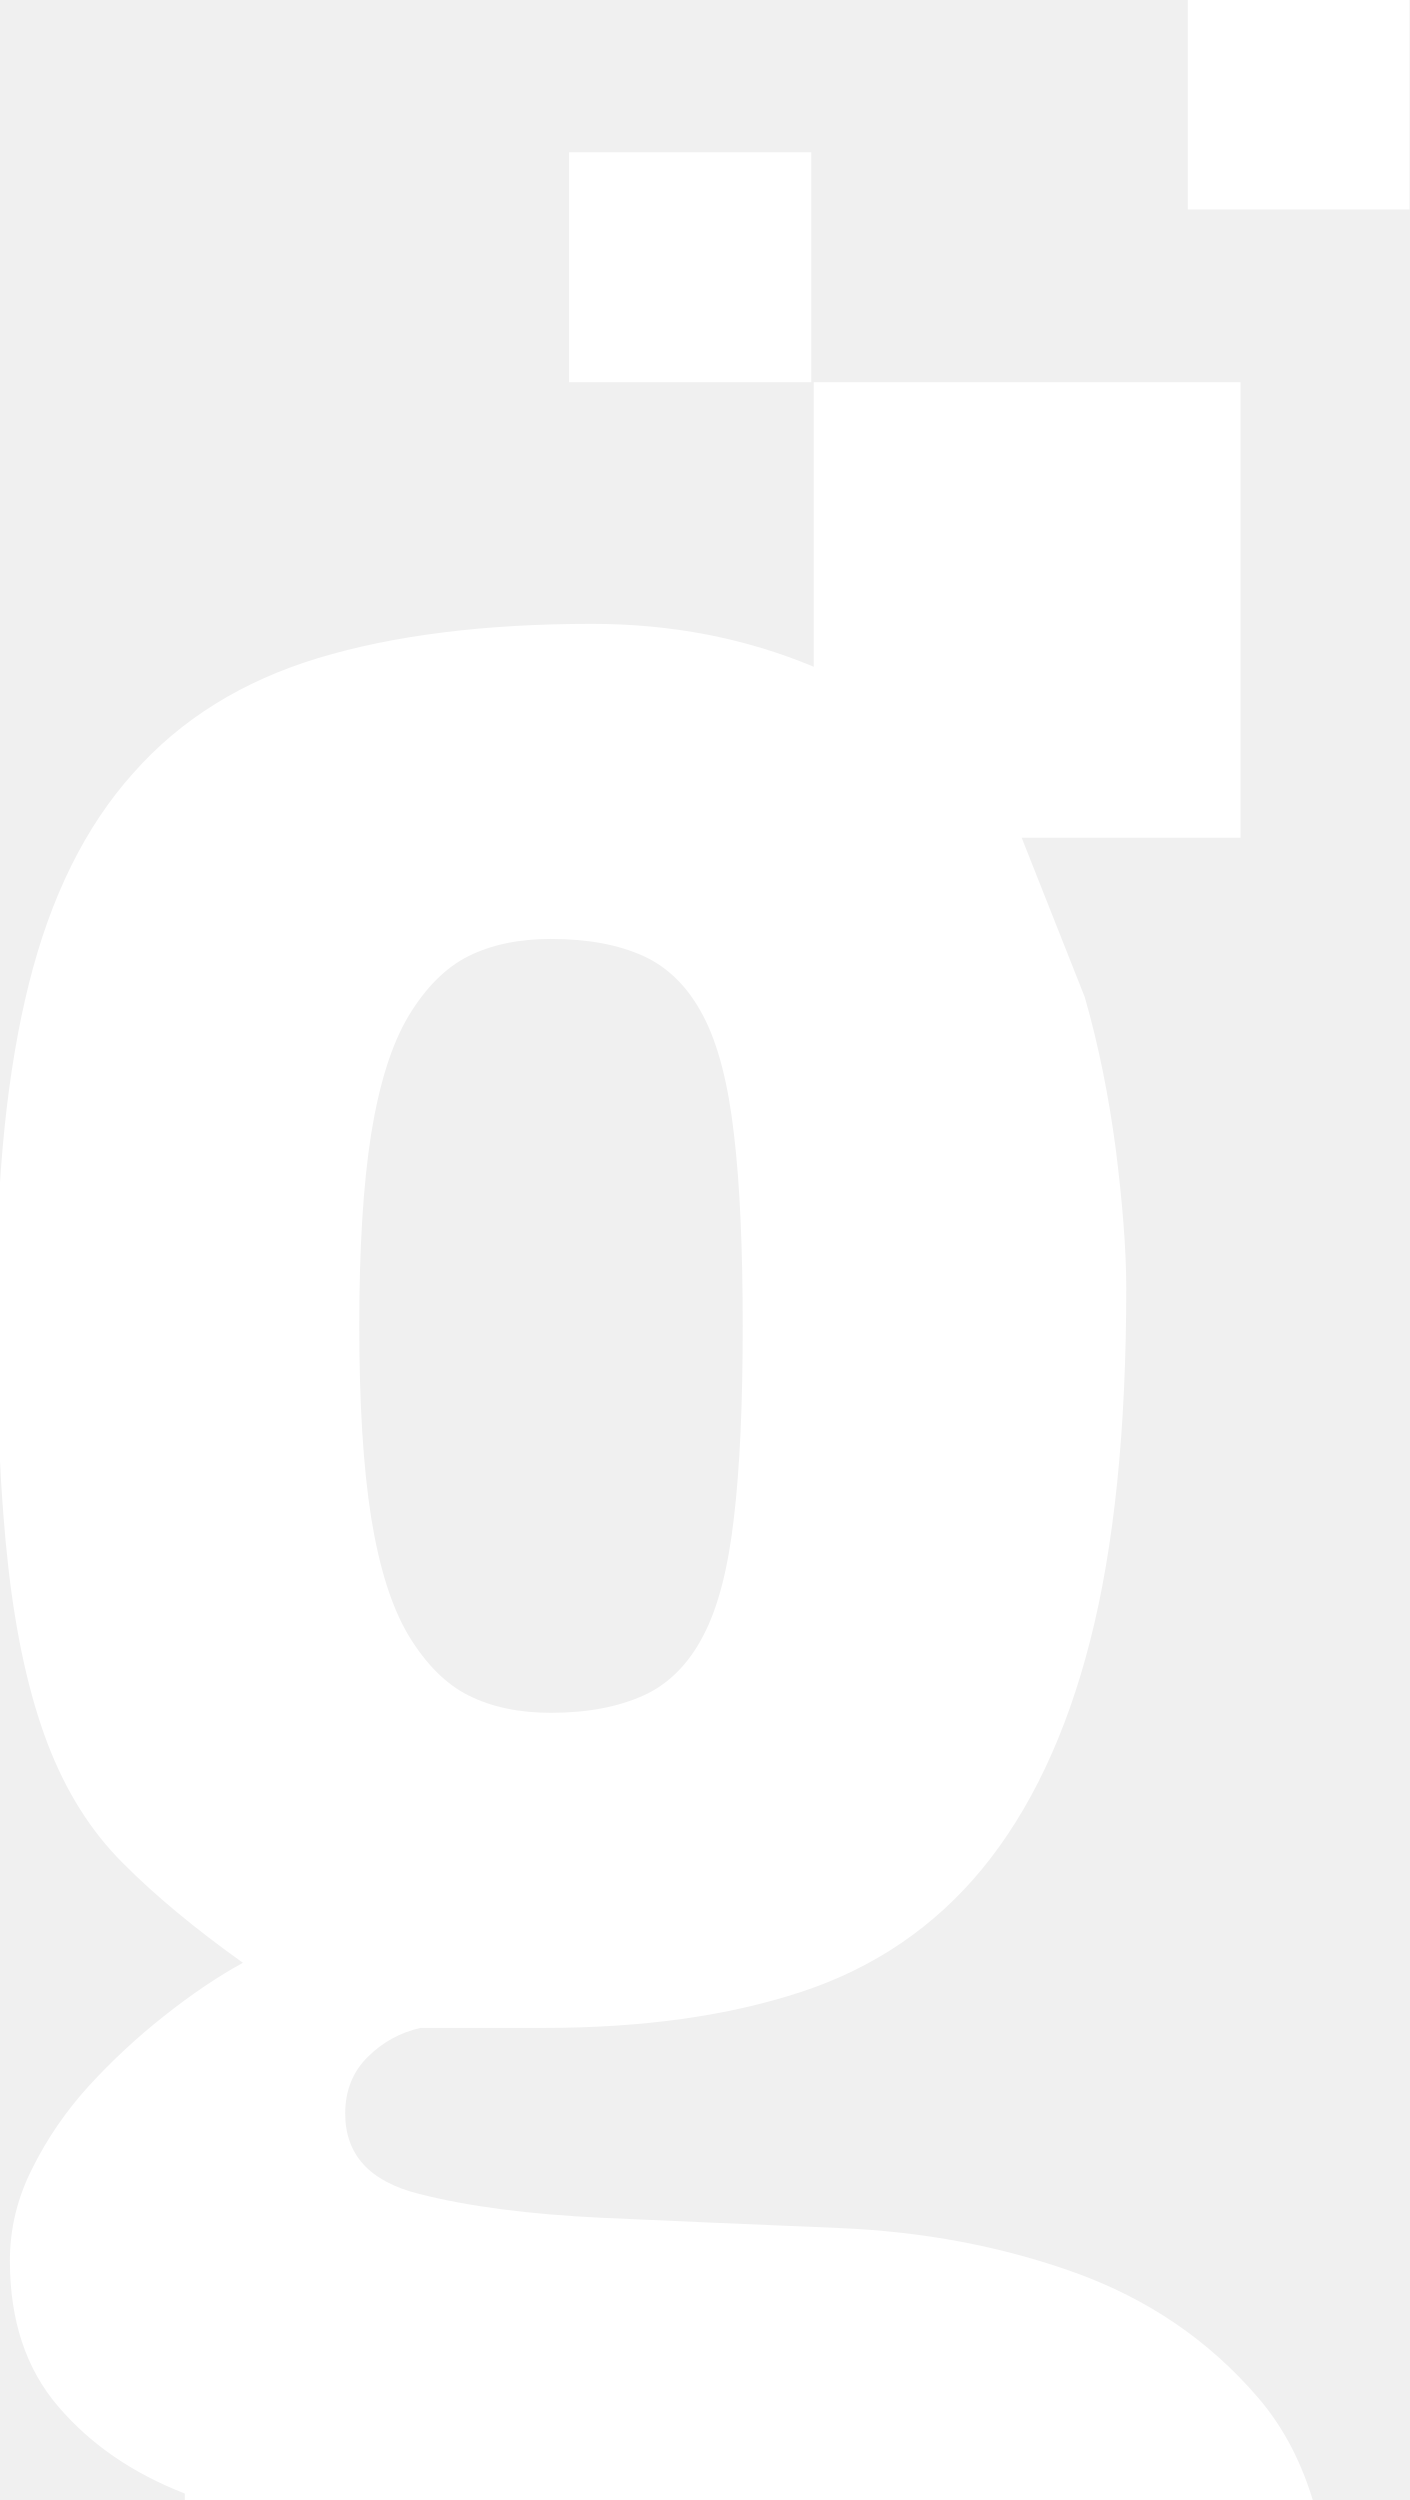
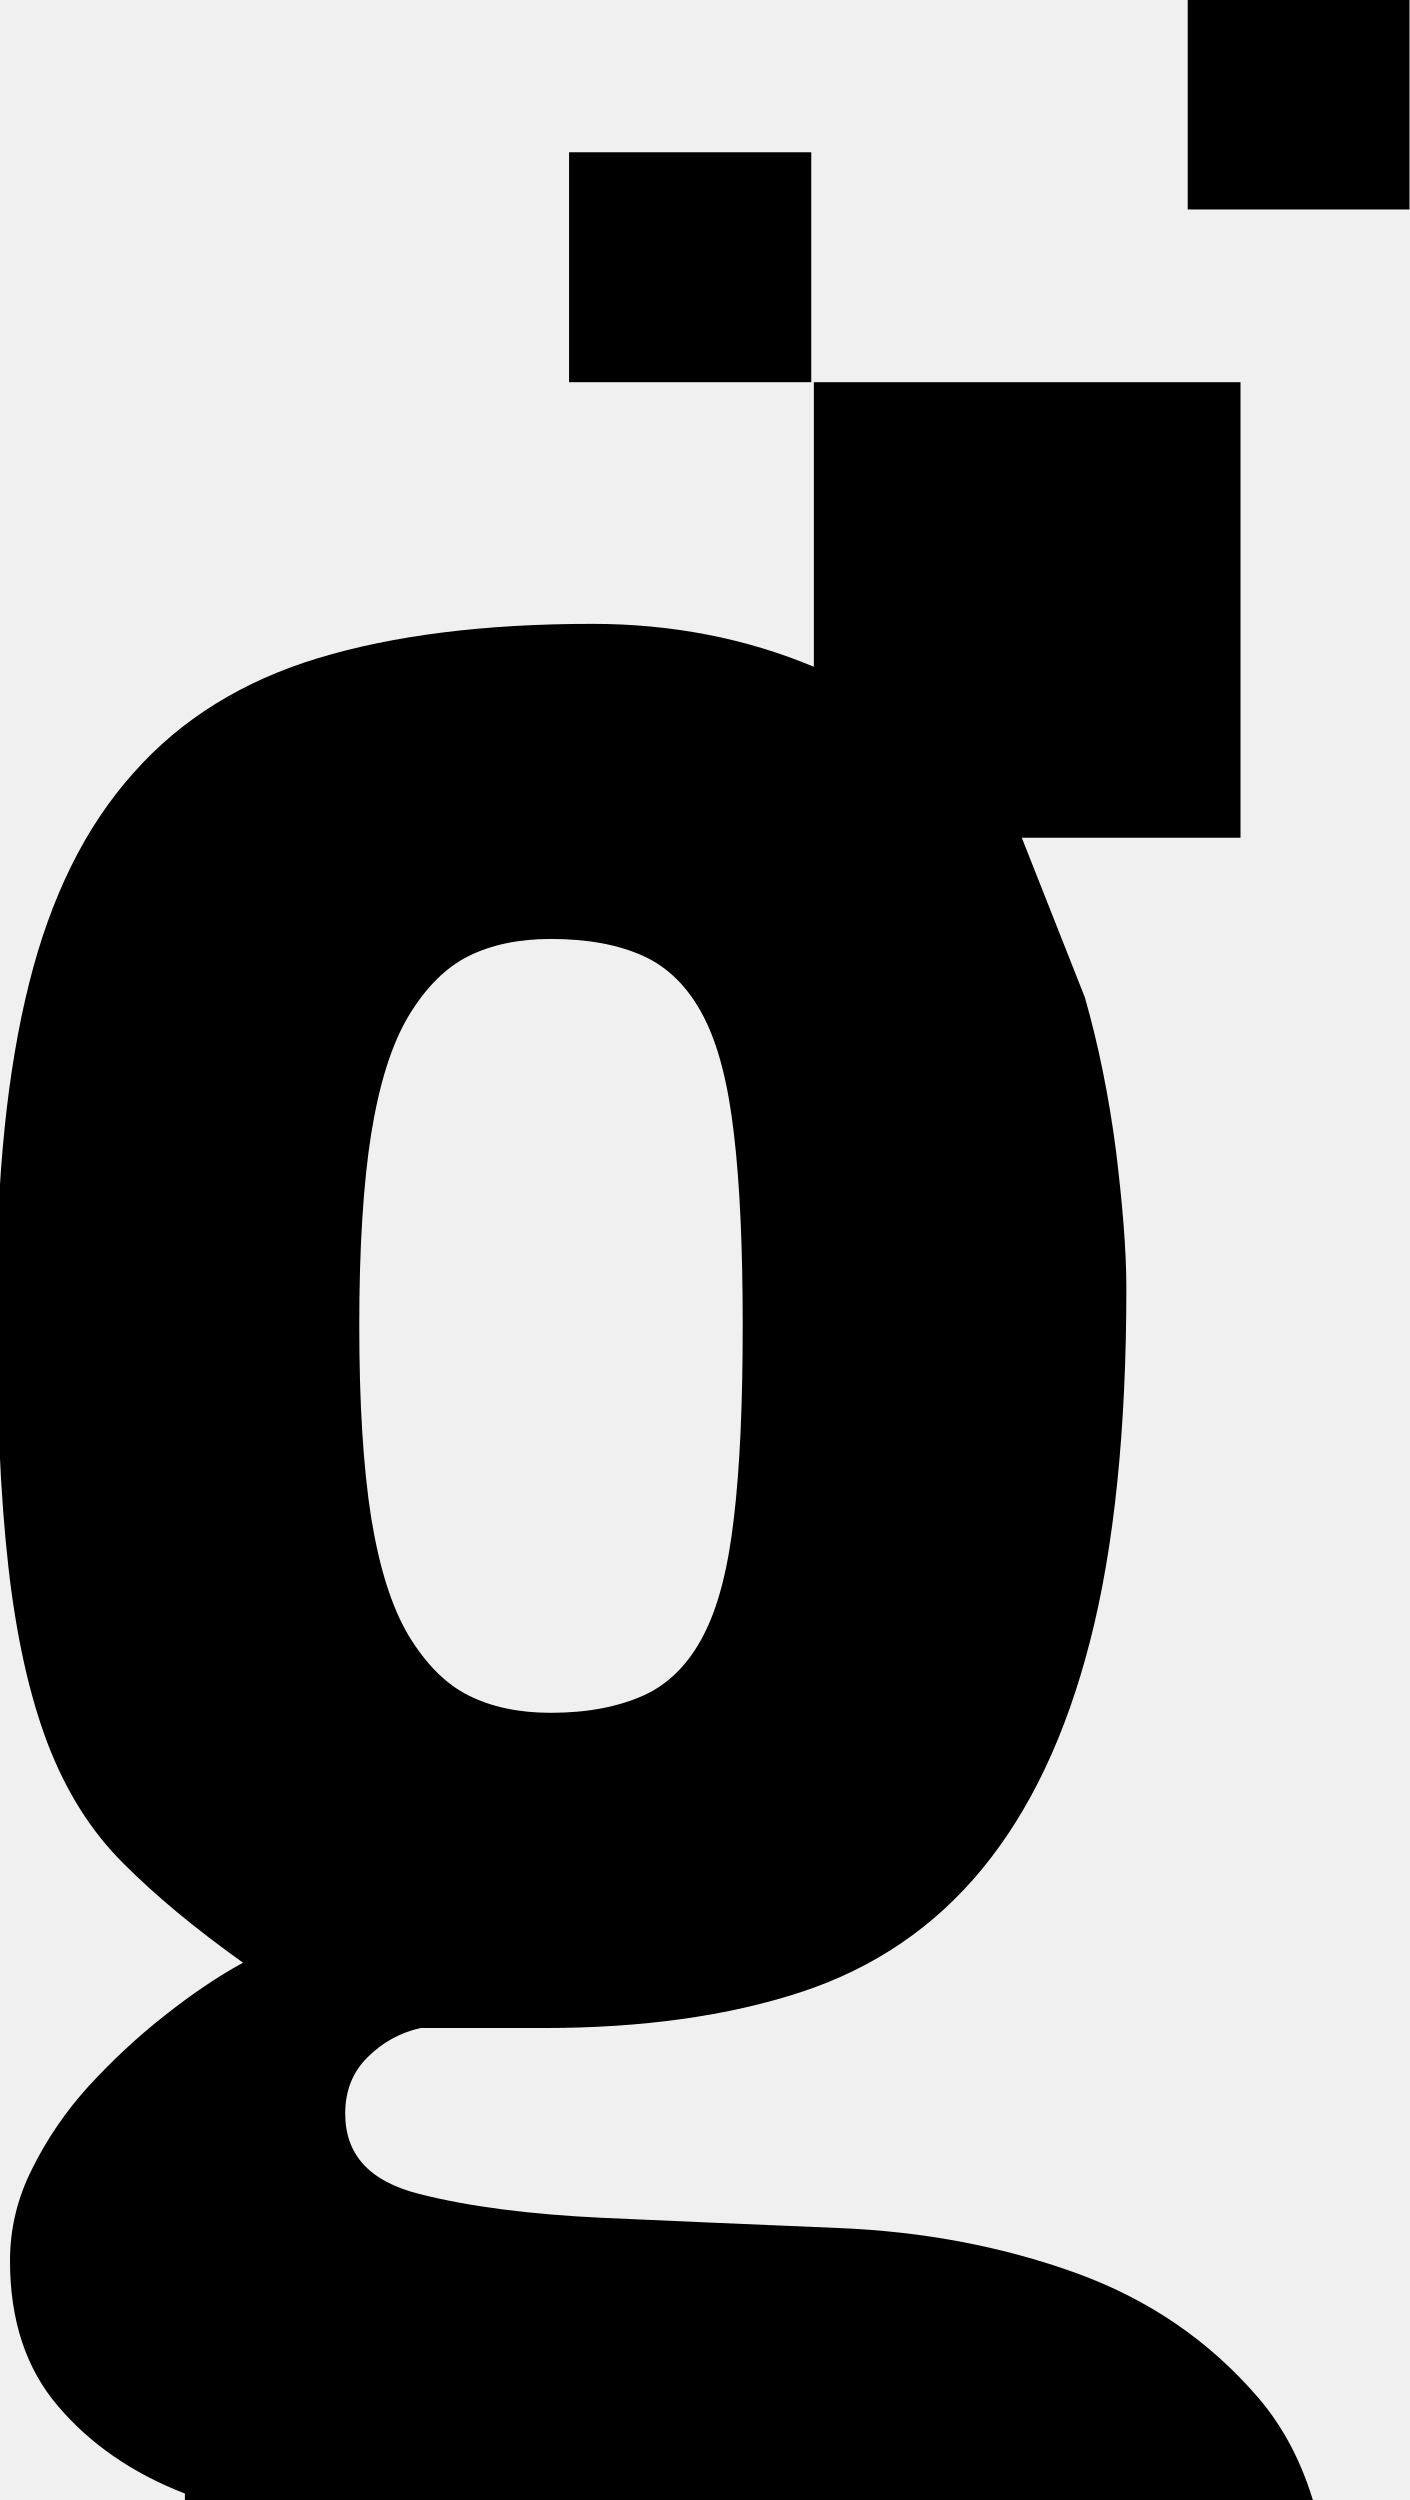
<svg xmlns="http://www.w3.org/2000/svg" version="1.1" id="Layer_1" x="0px" y="0px" width="13.531px" height="24px" viewBox="0 0 13.531 24" enable-background="new 0 0 13.531 24" xml:space="preserve">
  <g id="Layer_2">
</g>
  <g id="Layer_1_1_">
-     <path fill="#FFFFFF" d="M5.288,16.443c0.353,0,0.646-0.057,0.889-0.166c0.239-0.108,0.433-0.301,0.574-0.574   c0.144-0.273,0.24-0.652,0.295-1.135c0.057-0.481,0.084-1.096,0.084-1.84c0-0.746-0.027-1.358-0.084-1.84   c-0.055-0.482-0.151-0.86-0.295-1.135C6.608,9.479,6.416,9.287,6.177,9.178C5.935,9.068,5.64,9.014,5.288,9.014   c-0.307,0-0.568,0.055-0.789,0.164C4.28,9.287,4.088,9.479,3.923,9.752c-0.164,0.274-0.282,0.653-0.36,1.135   c-0.076,0.482-0.114,1.095-0.114,1.839c0,0.746,0.038,1.359,0.114,1.842c0.078,0.481,0.196,0.859,0.36,1.134   c0.165,0.272,0.357,0.466,0.576,0.575C4.719,16.387,4.981,16.443,5.288,16.443z M7.812,3.669h4.097v4.373H9.808l0.606,1.531   c0.132,0.46,0.23,0.948,0.298,1.463c0.064,0.514,0.1,0.958,0.1,1.331c0,1.359-0.117,2.488-0.347,3.386   c-0.229,0.897-0.575,1.626-1.035,2.187c-0.459,0.558-1.04,0.953-1.741,1.183c-0.702,0.231-1.524,0.345-2.467,0.345H4.037   c-0.196,0.044-0.365,0.137-0.508,0.28c-0.143,0.142-0.215,0.323-0.215,0.542c0,0.395,0.234,0.652,0.707,0.771   c0.473,0.121,1.059,0.197,1.76,0.23c0.7,0.032,1.457,0.064,2.269,0.098c0.811,0.033,1.566,0.176,2.269,0.428   c0.7,0.252,1.289,0.652,1.759,1.201c0.247,0.287,0.43,0.64,0.547,1.059c0,0-10.938,0.007-10.851-0.012v-0.127   c-0.506-0.197-0.91-0.477-1.217-0.838c-0.309-0.361-0.462-0.826-0.462-1.396c0-0.307,0.07-0.602,0.215-0.887   c0.141-0.285,0.322-0.549,0.542-0.791c0.22-0.24,0.46-0.465,0.723-0.672c0.264-0.209,0.515-0.379,0.757-0.511   c-0.461-0.329-0.844-0.647-1.149-0.954c-0.309-0.307-0.549-0.688-0.726-1.15c-0.175-0.459-0.301-1.024-0.377-1.692   s-0.115-1.517-0.115-2.547c0-1.206,0.104-2.224,0.313-3.058c0.208-0.833,0.54-1.506,1.002-2.021   C1.736,6.904,2.33,6.537,3.053,6.318c0.724-0.219,1.599-0.329,2.63-0.329c0.761,0,1.471,0.137,2.129,0.412V3.669z M5.463,1.462   h2.325v2.207H5.463V1.462z M11.403,0h2.128v2.011h-2.128V0z" />
+     <path d="M5.288,16.443c0.353,0,0.646-0.058,0.889-0.166c0.239-0.108,0.433-0.301,0.574-0.574c0.144-0.273,0.24-0.652,0.295-1.135   c0.057-0.481,0.084-1.096,0.084-1.84c0-0.747-0.027-1.358-0.084-1.84c-0.055-0.482-0.151-0.86-0.295-1.135   C6.608,9.479,6.416,9.287,6.177,9.178C5.935,9.068,5.64,9.014,5.288,9.014c-0.307,0-0.568,0.055-0.789,0.164   C4.28,9.287,4.088,9.479,3.923,9.752c-0.164,0.274-0.282,0.653-0.36,1.135c-0.076,0.482-0.114,1.095-0.114,1.839   c0,0.746,0.038,1.358,0.114,1.842c0.078,0.48,0.196,0.858,0.36,1.134c0.165,0.272,0.357,0.466,0.576,0.575   C4.719,16.387,4.981,16.443,5.288,16.443z M7.812,3.669h4.097v4.373H9.809l0.605,1.531c0.132,0.46,0.23,0.948,0.298,1.463   c0.063,0.514,0.101,0.958,0.101,1.331c0,1.359-0.117,2.488-0.348,3.386c-0.229,0.897-0.574,1.626-1.035,2.187   c-0.459,0.559-1.039,0.953-1.74,1.184c-0.703,0.23-1.524,0.345-2.467,0.345H4.037c-0.196,0.044-0.365,0.138-0.508,0.28   S3.314,20.07,3.314,20.29c0,0.396,0.234,0.651,0.707,0.771c0.473,0.121,1.059,0.197,1.76,0.23c0.7,0.032,1.457,0.064,2.269,0.098   c0.812,0.033,1.566,0.176,2.269,0.428c0.701,0.252,1.289,0.652,1.76,1.201c0.247,0.287,0.43,0.641,0.547,1.06   c0,0-10.938,0.007-10.851-0.013v-0.127c-0.506-0.196-0.91-0.477-1.217-0.838c-0.309-0.36-0.462-0.826-0.462-1.396   c0-0.308,0.07-0.603,0.215-0.888c0.141-0.284,0.322-0.549,0.542-0.791c0.22-0.239,0.46-0.465,0.723-0.672   c0.264-0.209,0.515-0.379,0.757-0.511c-0.461-0.329-0.844-0.647-1.149-0.954c-0.309-0.307-0.549-0.688-0.726-1.149   c-0.175-0.46-0.301-1.024-0.377-1.692s-0.115-1.518-0.115-2.547c0-1.206,0.104-2.224,0.313-3.058   c0.208-0.833,0.54-1.506,1.002-2.021c0.456-0.517,1.05-0.884,1.773-1.103c0.724-0.219,1.599-0.329,2.63-0.329   c0.761,0,1.471,0.137,2.129,0.412V3.669z M5.463,1.462h2.325v2.207H5.463V1.462z M11.402,0h2.129v2.011h-2.129V0z" />
  </g>
</svg>
